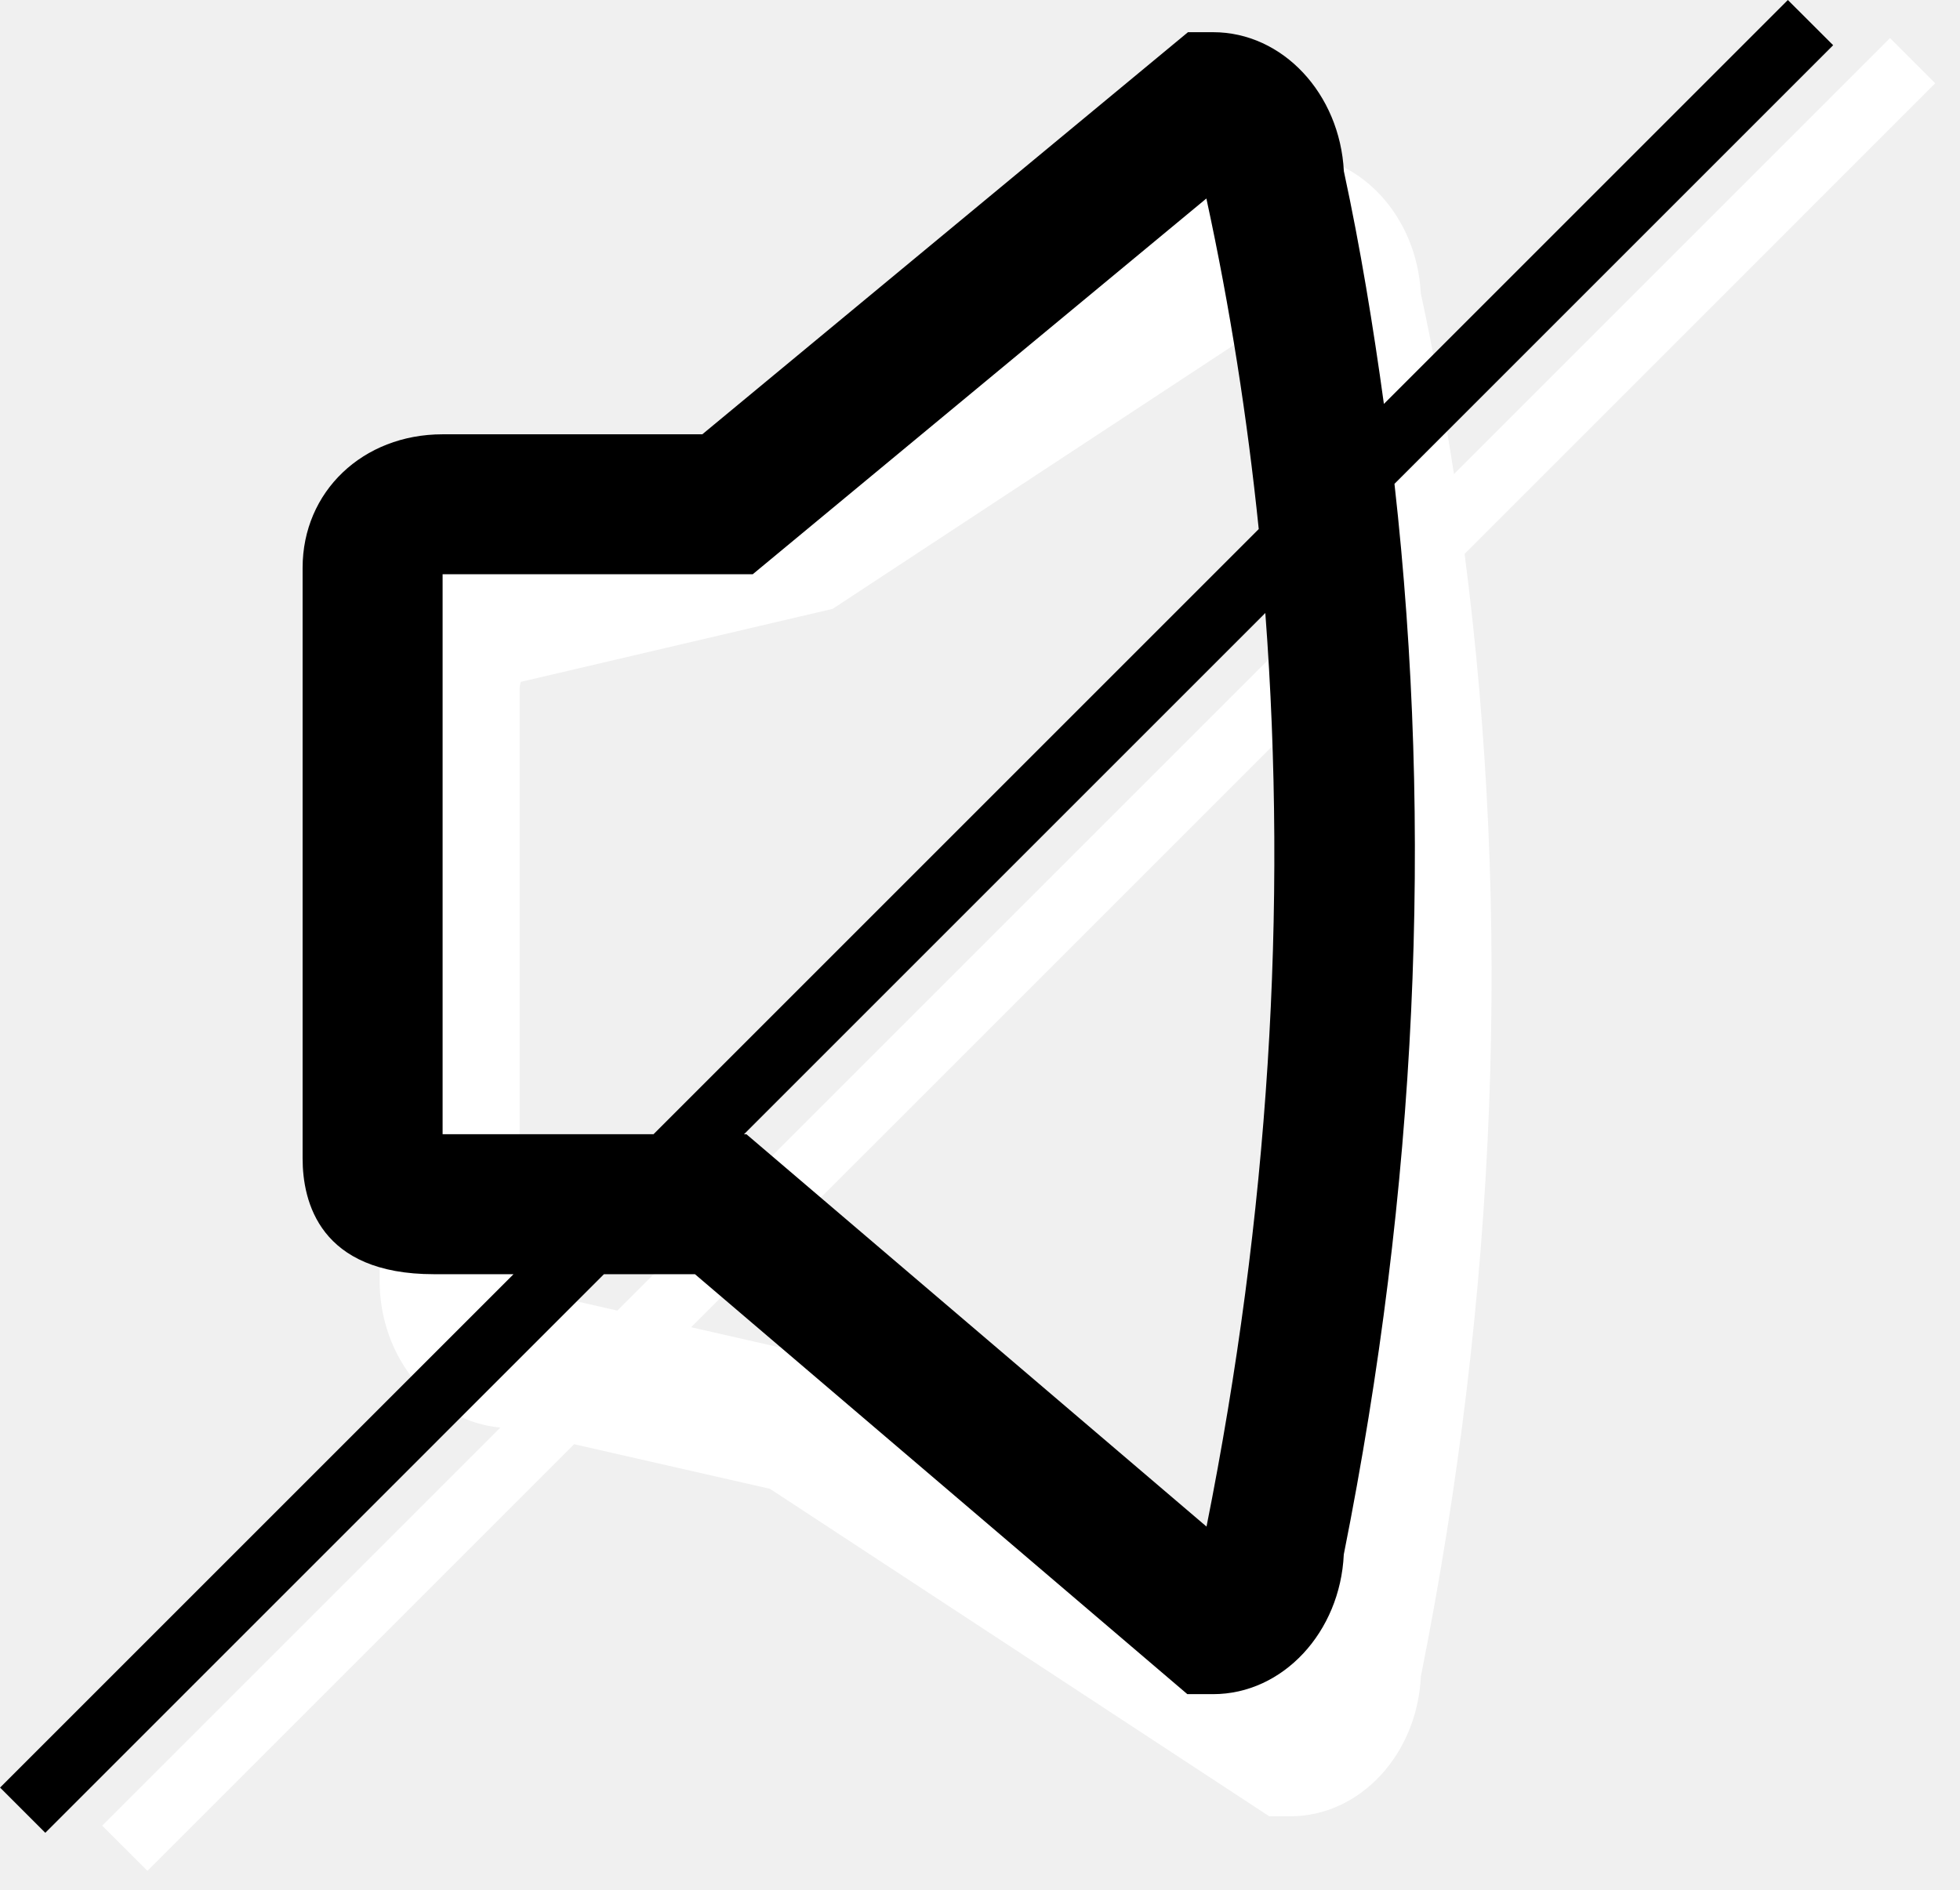
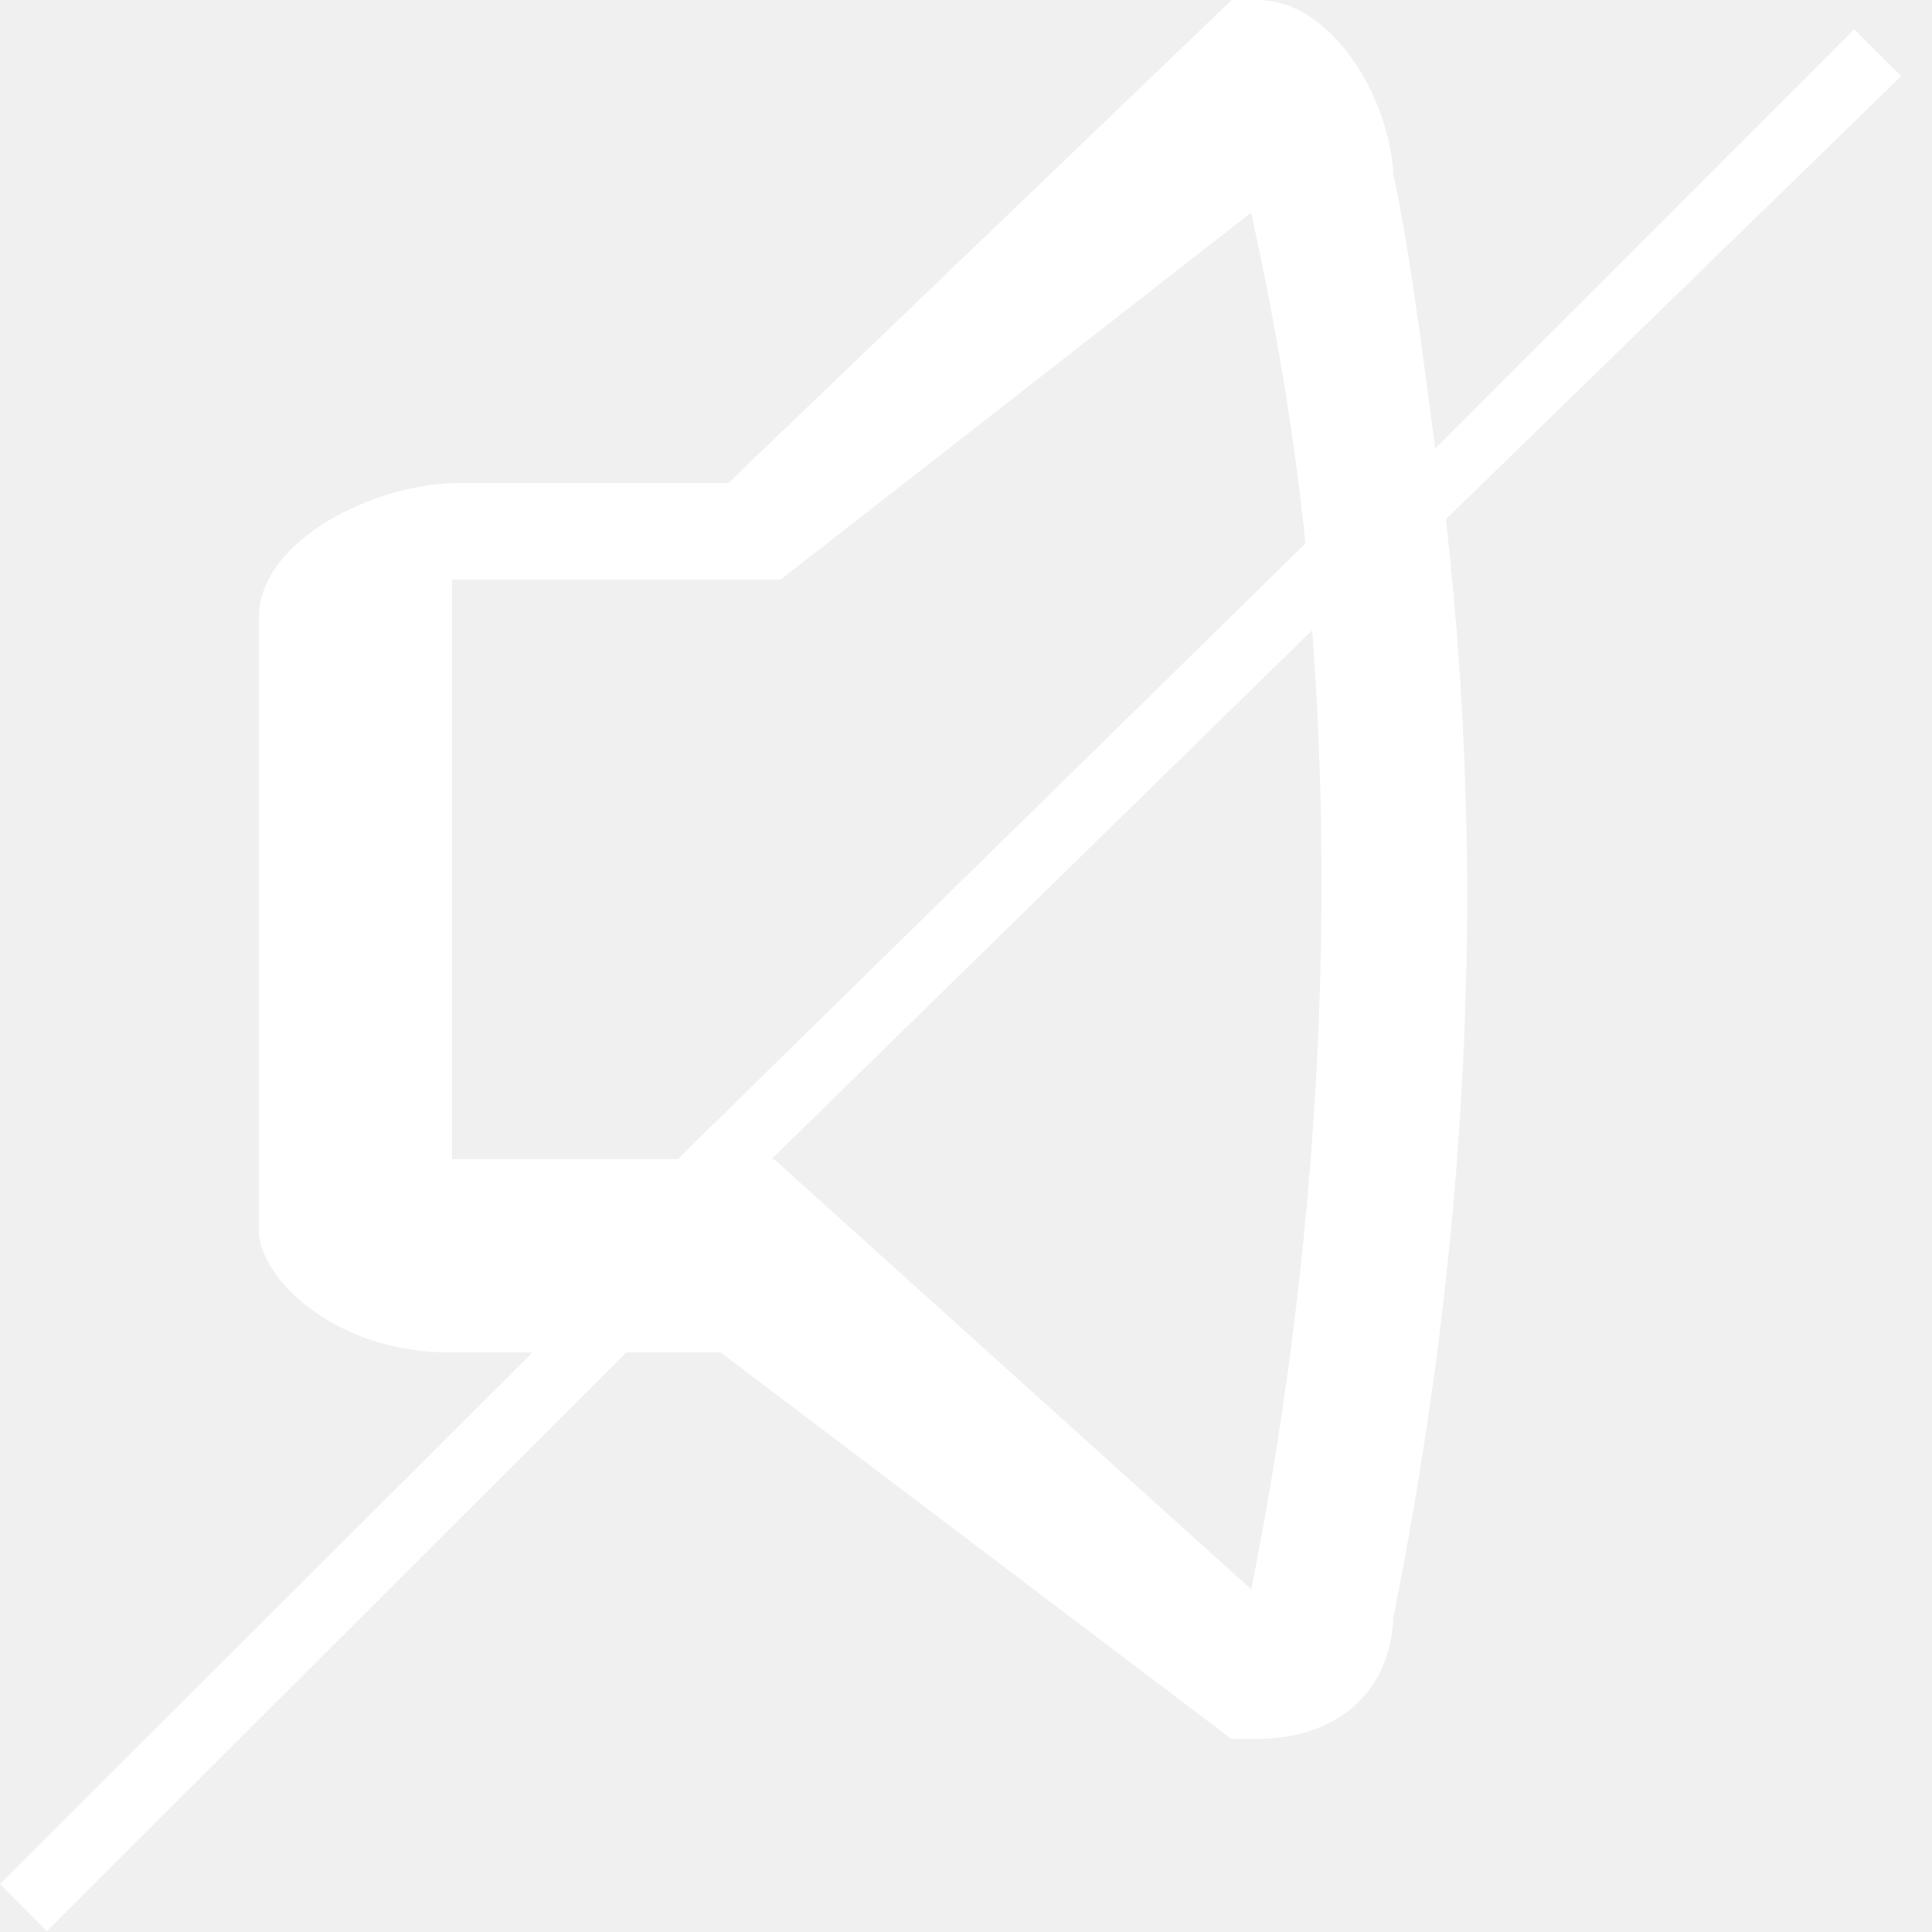
- <svg xmlns="http://www.w3.org/2000/svg" version="1.1" id="Layer_1" x="0px" y="0px" width="28px" height="27px" viewBox="0 0 28 27" enable-background="new 0 0 28 27" xml:space="preserve">
-   <path fill="#FFFFFF" d="M27.646,1.19L27,0.544l-6.229,6.229c-0.135-0.867-0.289-1.729-0.474-2.583  c-0.056-1.106-0.872-1.986-1.866-1.986h-0.3l-7.04,4.627L7.158,7.753C6.19,7.835,5.423,8.747,5.423,9.857v8.438  c0,1.106,0.761,2.015,1.725,2.101L1.46,26.084l0.646,0.646l6.096-6.096l2.797,0.637l7.133,4.679h0.3  c0.998,0,1.814-0.886,1.866-1.997c1.096-5.491,1.294-10.866,0.625-16.039L27.646,1.19z M7.44,18.412  c-0.009-0.028-0.017-0.067-0.017-0.117V9.857c0-0.048,0.008-0.087,0.017-0.115l4.455-1.043l6.419-4.221l0.011,0.047  c0.289,1.325,0.504,2.67,0.667,4.027L8.819,18.725L7.44,18.412z M18.32,23.645l-0.006,0.032L11.794,19.4l-1.921-0.437l9.245-9.244  C19.535,14.227,19.277,18.889,18.32,23.645z" />
-   <path d="M26.188,0.646L25.541,0L19.77,5.771c-0.154-1.117-0.335-2.228-0.572-3.325C19.141,1.34,18.325,0.46,17.33,0.46h-0.359  l-6.938,5.745h-3.71c-1.141,0-2,0.82-2,1.907v8.439c0,0.618,0.243,1.654,1.875,1.654h1.138L0.001,25.54l0.646,0.646l7.981-7.981h1.3  l7.034,6h0.368c0.998,0,1.816-0.887,1.867-1.996c1.044-5.228,1.279-10.352,0.724-15.296L26.188,0.646z M6.323,16.205V8.204h4.431  l6.48-5.368c0.337,1.552,0.584,3.127,0.748,4.723l-8.646,8.646H6.323z M17.236,21.811l-6.572-5.605h-0.036l7.448-7.448  C18.395,12.992,18.125,17.359,17.236,21.811z" />
+ <svg xmlns="http://www.w3.org/2000/svg" version="1.1" x="0px" y="0px" width="20px" height="20px" viewBox="0 0 20 20" overflow="visible" enable-background="new 0 0 20 20" xml:space="preserve">
+   <defs>
+ </defs>
+   <path fill="#FFFFFF" d="M19.68,0.789l-0.486-0.485l-4.336,4.337c-0.116-0.84-0.252-1.998-0.432-2.824  C14.384,0.986,13.771,0,13.021,0h-0.271L7.54,5H4.752C3.895,5,2.679,5.583,2.679,6.399v6.341c0,0.465,0.753,1.26,1.979,1.26h0.854  L0,19.504l0.485,0.489L6.483,14H7.46l5.286,4h0.275c0.75,0,1.365-0.419,1.403-1.254c0.784-3.928,0.962-7.655,0.544-11.371  L19.68,0.789z M7.015,12H4.679V6h3.402l4.871-3.799c0.253,1.166,0.438,2.226,0.562,3.425L7.015,12z M12.953,16.453L8.014,12H7.986  l5.598-5.477C13.823,9.706,13.62,13.109,12.953,16.453z" />
</svg>
